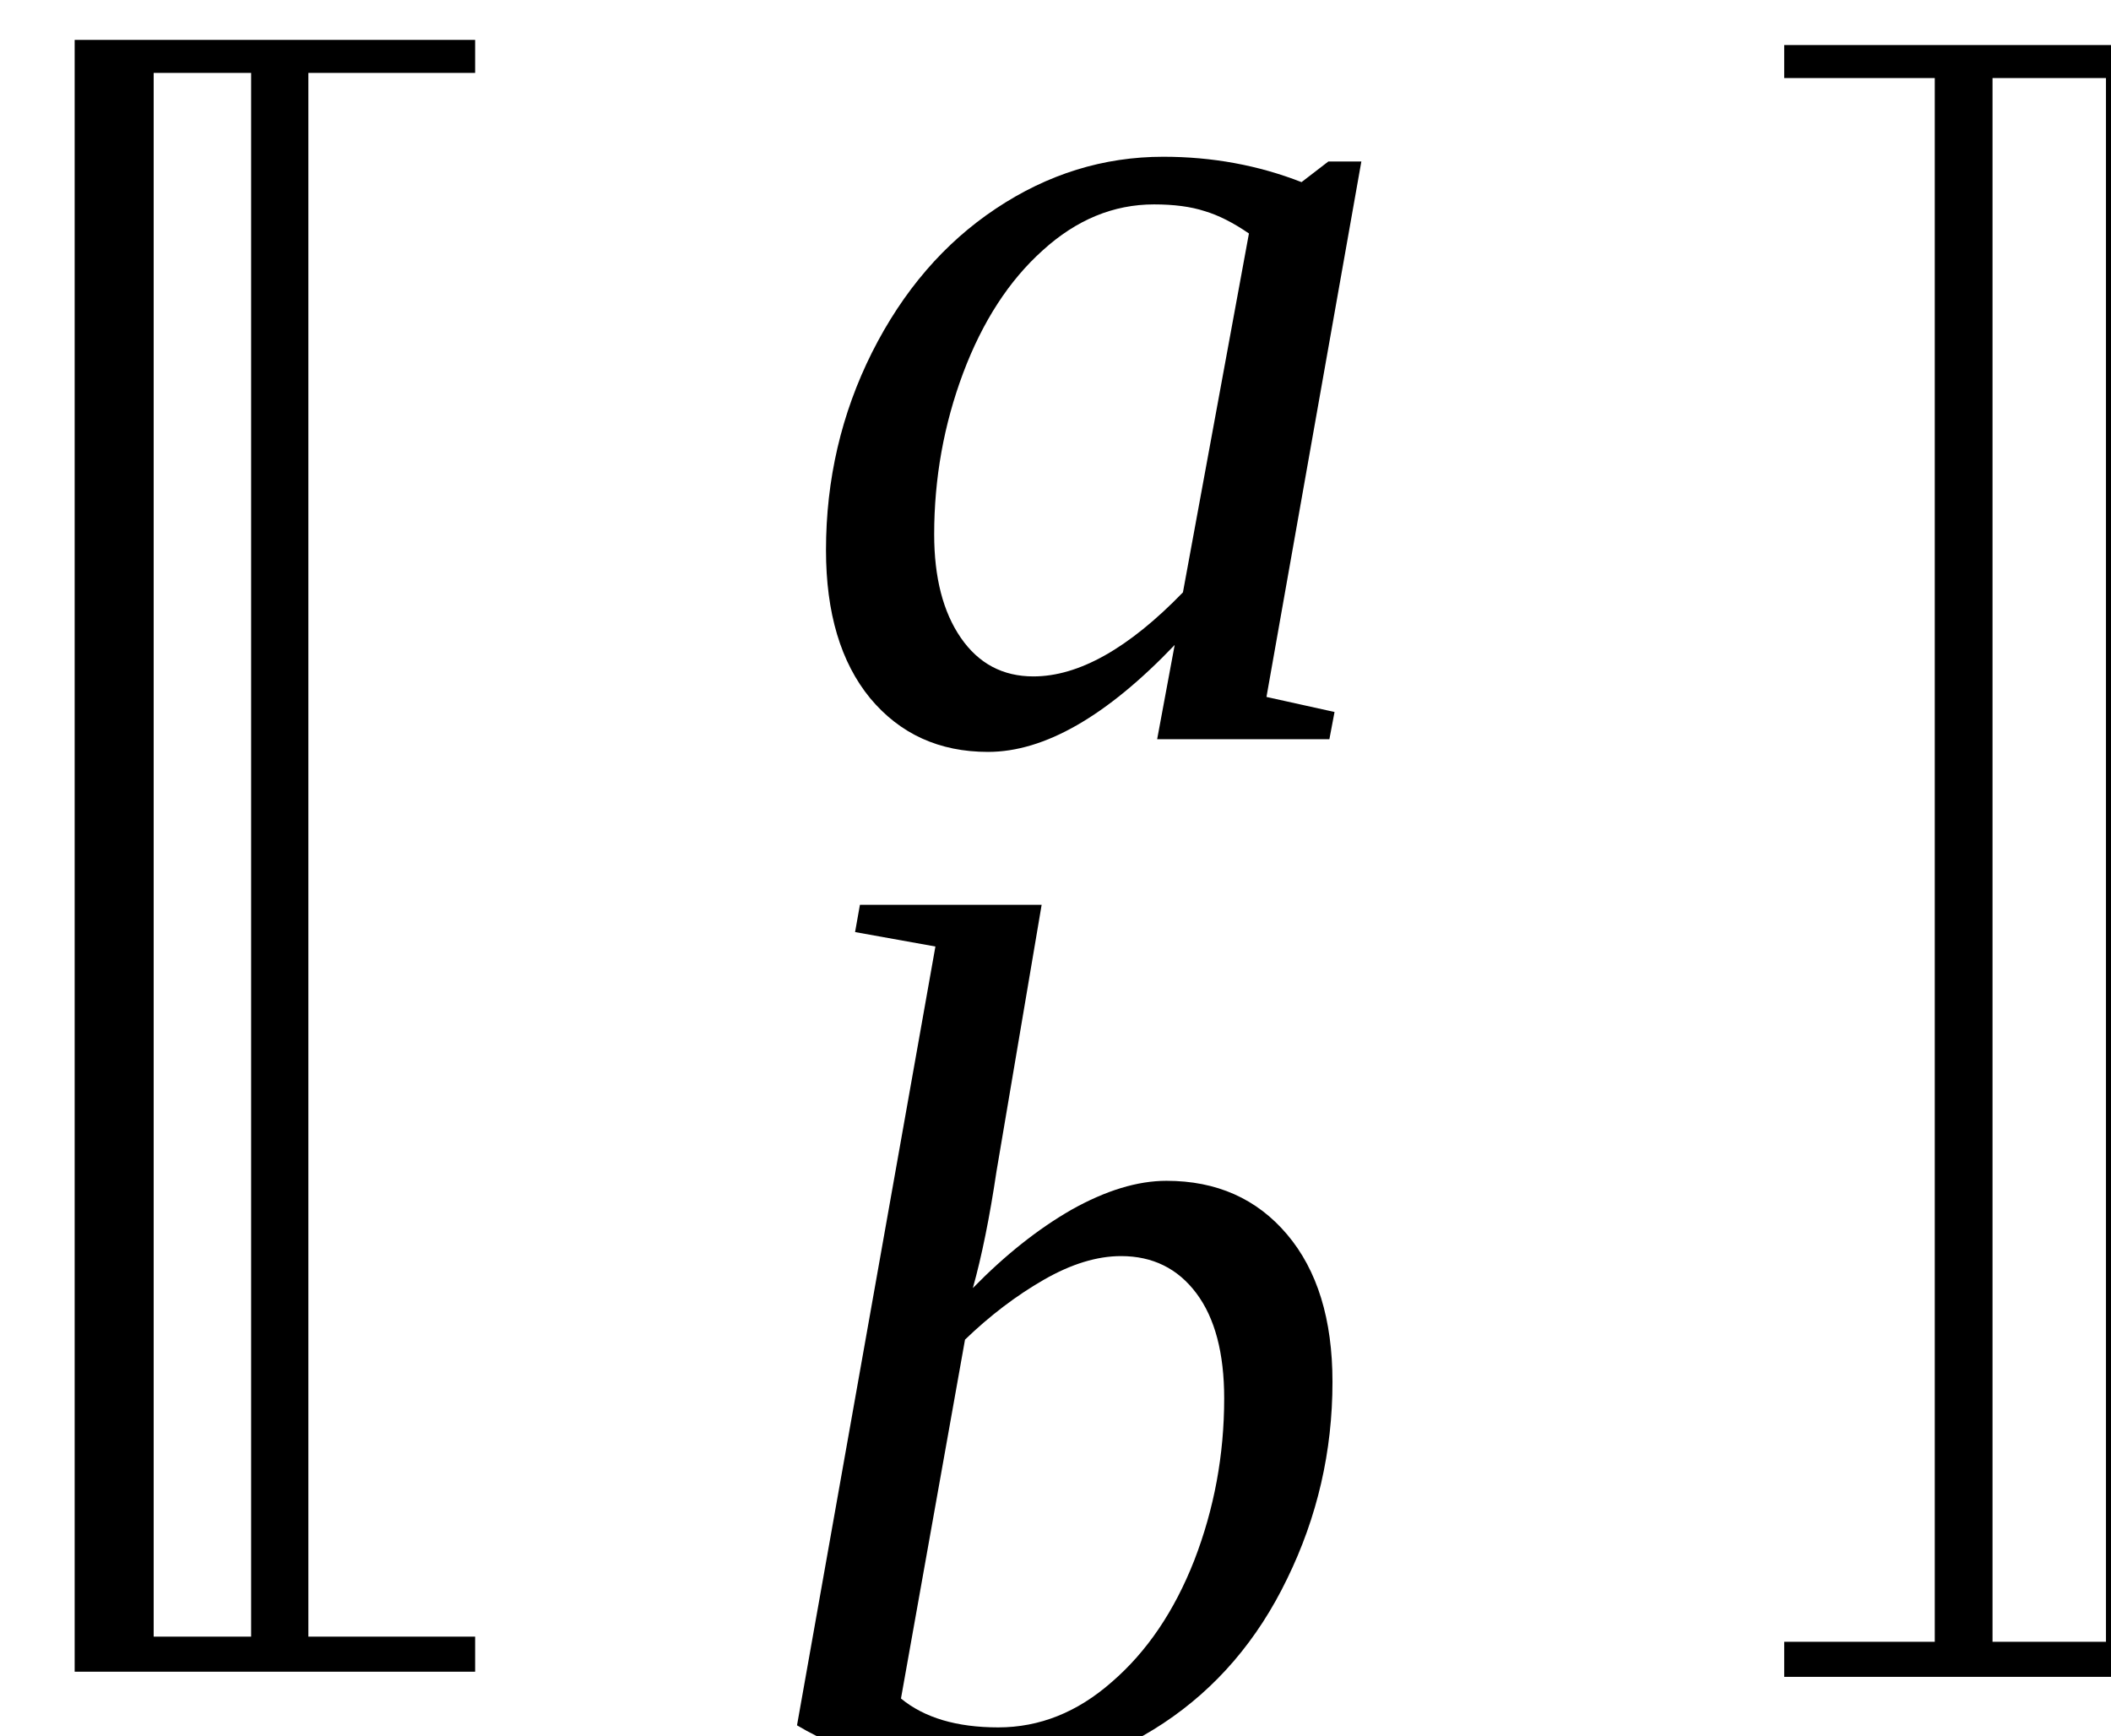
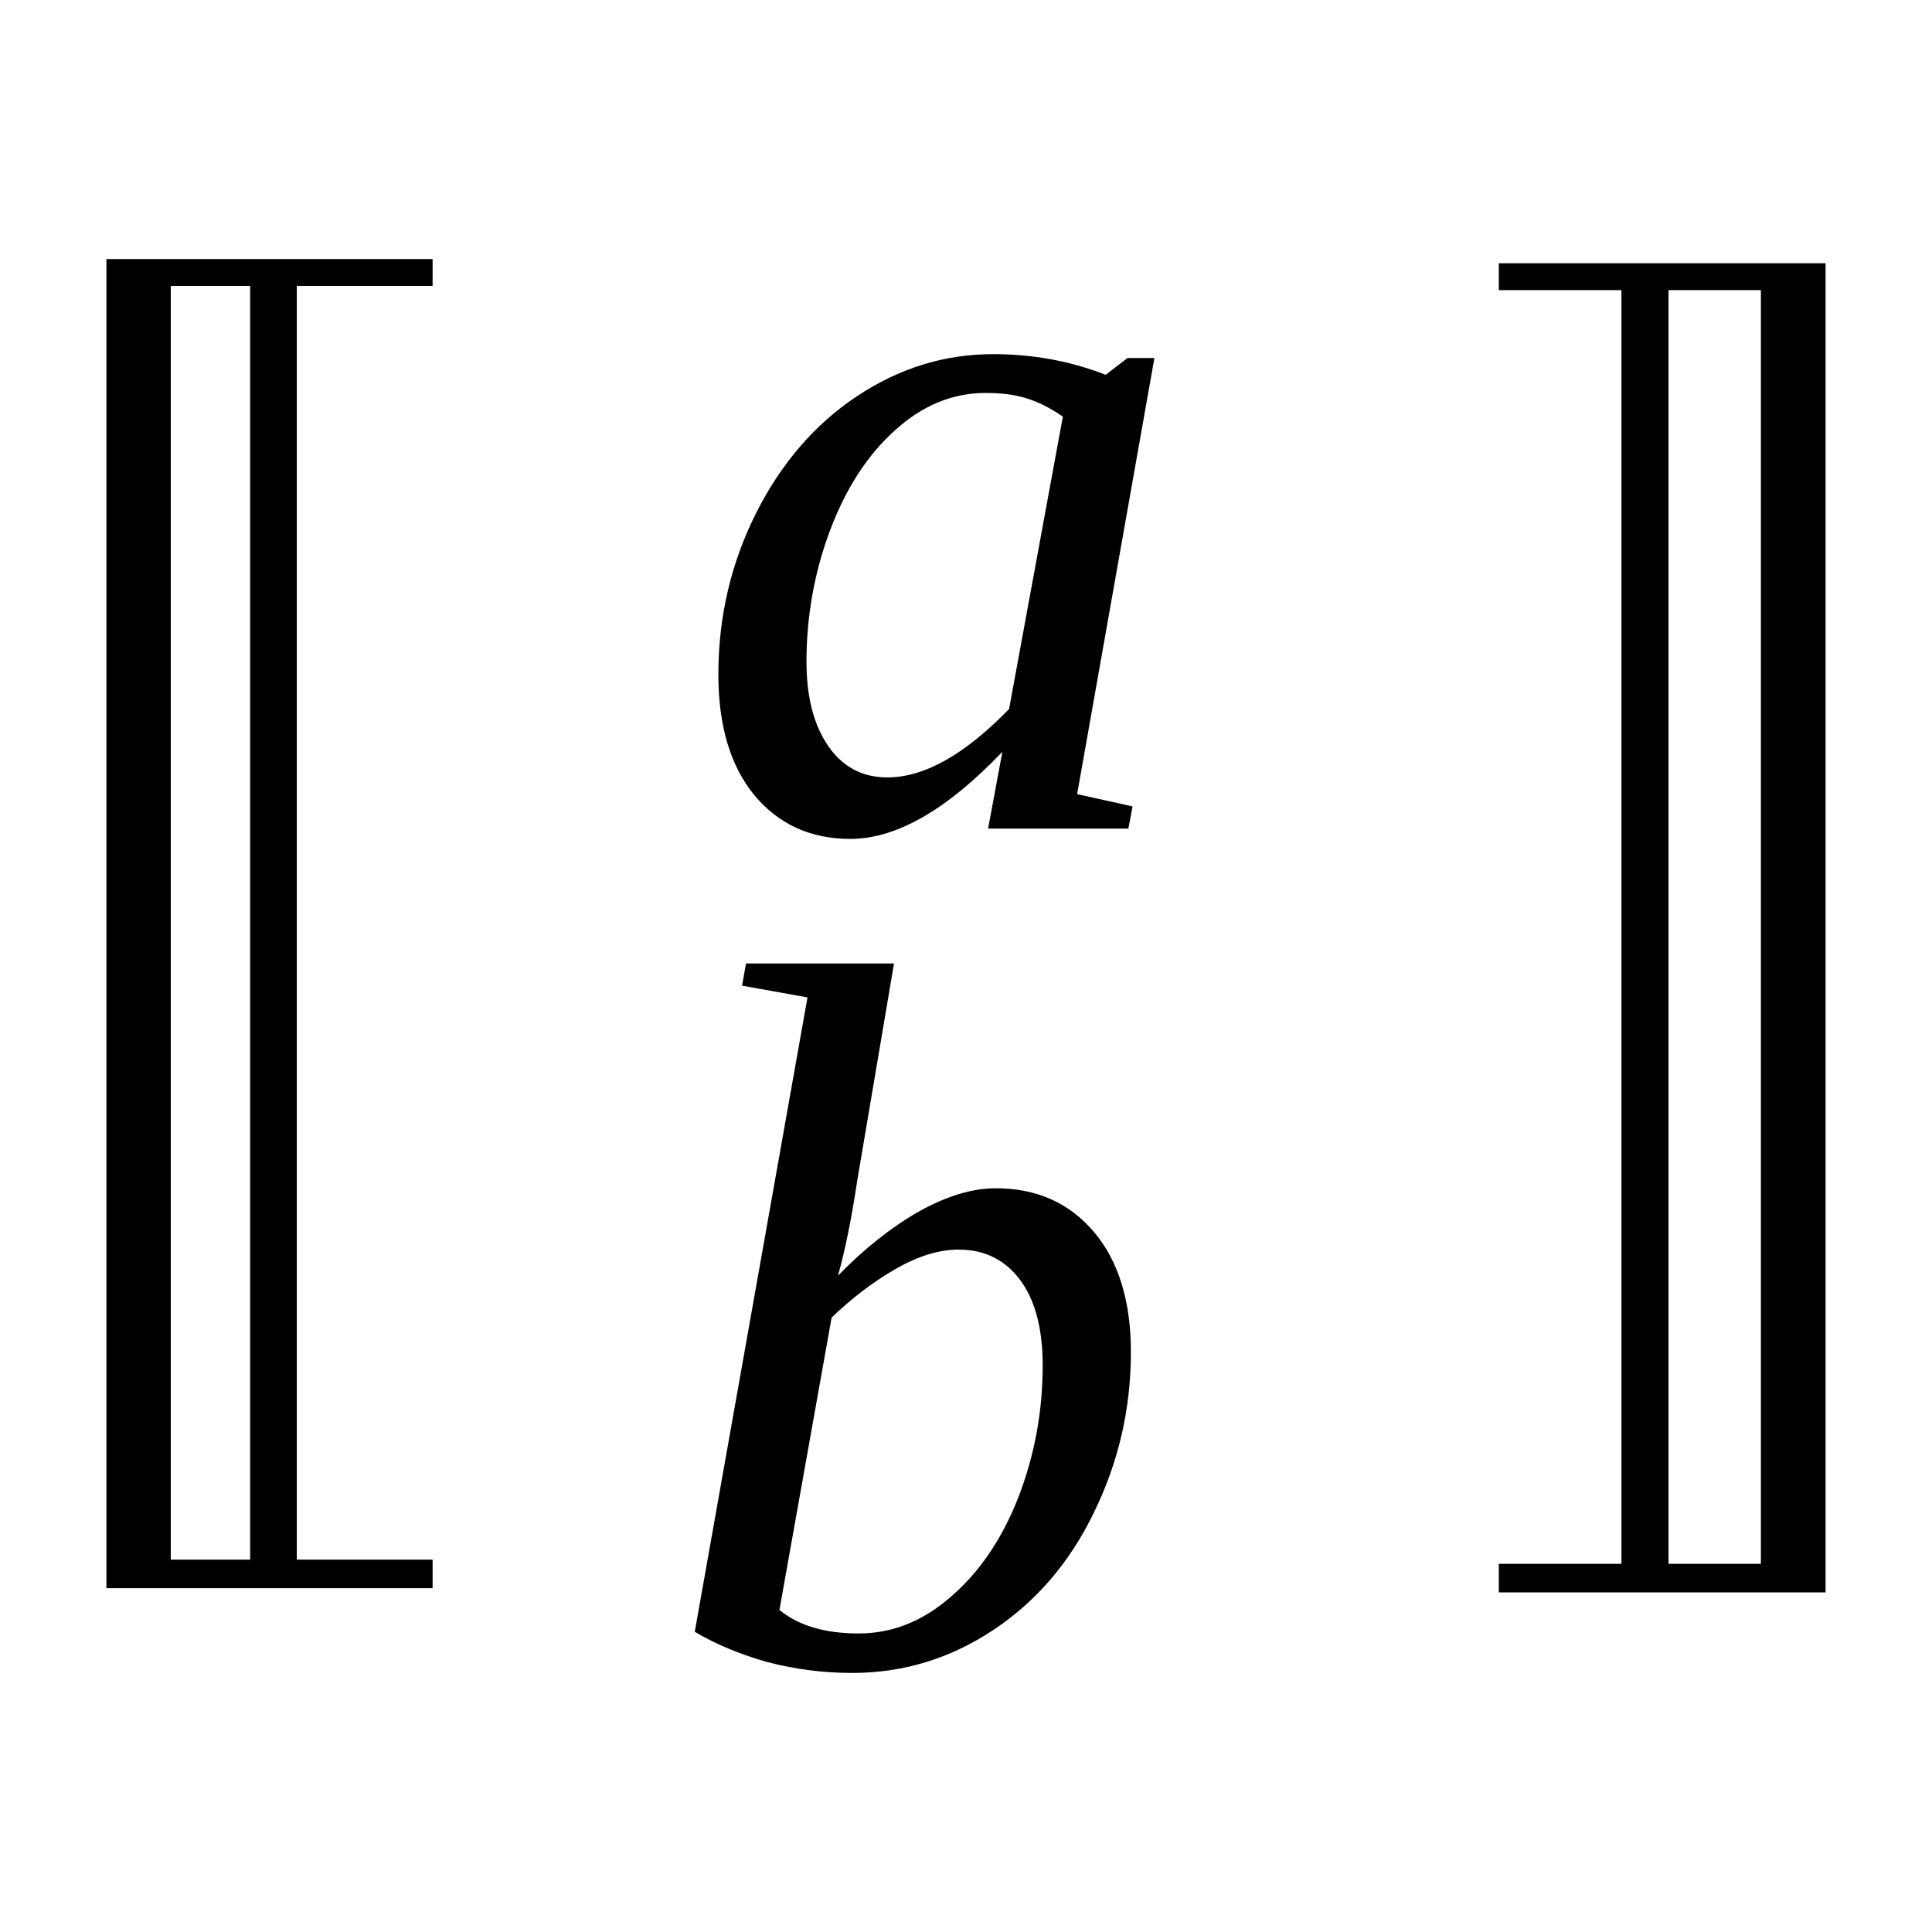
- <svg xmlns="http://www.w3.org/2000/svg" version="1.1">
-   <path d="M 2.435,0.707 H 1.49 V 15.87 H 2.435 Z M 0.724,16.21 V 0.387 H 4.607 V 0.707 H 2.99 V 15.87 H 4.607 V 16.21 Z" />
-   <path d="M 12.28,6.758 12.94,6.904 12.89,7.168 H 11.22 L 11.39,6.254 Q 10.4,7.291 9.58,7.291 8.871,7.291 8.437,6.77 8.009,6.248 8.009,5.334 8.009,4.309 8.455,3.418 8.906,2.522 9.656,2.023 10.41,1.52 11.28,1.52 11.99,1.52 12.62,1.766 L 12.88,1.566 H 13.2 Z M 12.11,2.264 Q 11.88,2.106 11.68,2.047 11.48,1.982 11.19,1.982 10.6,1.982 10.11,2.428 9.621,2.867 9.339,3.617 9.058,4.367 9.058,5.182 9.058,5.809 9.316,6.184 9.574,6.559 10.02,6.559 10.68,6.559 11.47,5.744 Z" />
-   <path d="M 9.07,9.178 8.291,9.038 8.338,8.774 H 10.1 L 9.662,11.36 Q 9.562,12.03 9.433,12.49 9.902,12.01 10.39,11.73 10.89,11.45 11.31,11.45 12.04,11.45 12.48,11.97 12.92,12.49 12.92,13.4 12.92,14.41 12.48,15.31 12.05,16.2 11.28,16.71 10.51,17.22 9.603,17.22 9.088,17.22 8.59,17.09 8.097,16.95 7.728,16.73 Z M 8.736,16.47 Q 9.076,16.75 9.679,16.75 10.28,16.75 10.78,16.31 11.29,15.87 11.58,15.13 11.87,14.38 11.87,13.56 11.87,12.9 11.6,12.54 11.33,12.18 10.87,12.18 10.52,12.18 10.12,12.41 9.72,12.64 9.357,12.99 Z" />
-   <path d="M 19.32,0.757 V 15.92 H 20.42 V 0.757 Z M 21.19,16.26 H 17.3 V 15.92 H 18.76 V 0.757 H 17.3 V 0.437 H 21.19 Z" />
+ <svg xmlns="http://www.w3.org/2000/svg" version="1.1" id="svg70" width="23" height="23">
+   <defs id="defs74" />
+   <path d="m 2.978,3.404 h -0.945 v 15.163 h 0.945 z m -1.711,15.503 V 3.084 h 3.883 v 0.32 h -1.617 v 15.163 h 1.617 v 0.34 z" id="path62" />
+   <path d="m 12.823,9.454 0.66,0.146 -0.05,0.264 h -1.67 l 0.17,-0.914 q -0.99,1.037 -1.81,1.037 -0.709,0 -1.143,-0.521 -0.428,-0.522 -0.428,-1.436 0,-1.025 0.446,-1.916 0.451,-0.896 1.201,-1.395 0.754,-0.503 1.624,-0.503 0.71,0 1.34,0.246 l 0.26,-0.2 h 0.32 z m -0.17,-4.494 q -0.23,-0.158 -0.43,-0.217 -0.2,-0.065 -0.49,-0.065 -0.59,0 -1.08,0.446 -0.489,0.439 -0.771,1.189 -0.281,0.75 -0.281,1.565 0,0.627 0.258,1.002 0.258,0.375 0.704,0.375 0.66,0 1.45,-0.815 z" id="path64" />
+   <path d="m 9.613,11.874 -0.779,-0.14 0.047,-0.264 h 1.762 l -0.438,2.586 q -0.1,0.67 -0.229,1.13 0.469,-0.48 0.957,-0.76 0.5,-0.28 0.92,-0.28 0.73,0 1.17,0.52 0.44,0.52 0.44,1.43 0,1.01 -0.44,1.91 -0.43,0.89 -1.2,1.4 -0.77,0.51 -1.677,0.51 -0.515,0 -1.013,-0.13 -0.493,-0.14 -0.862,-0.36 z m -0.334,7.292 q 0.34,0.28 0.943,0.28 0.601,0 1.101,-0.44 0.51,-0.44 0.8,-1.18 0.29,-0.75 0.29,-1.57 0,-0.66 -0.27,-1.02 -0.27,-0.36 -0.73,-0.36 -0.35,0 -0.75,0.23 -0.4,0.23 -0.763,0.58 z" id="path66" />
+   <path d="m 19.863,3.454 v 15.163 h 1.1 V 3.454 Z m 1.87,15.503 h -3.89 v -0.34 h 1.46 V 3.454 h -1.46 v -0.32 h 3.89 z" id="path68" />
</svg>
